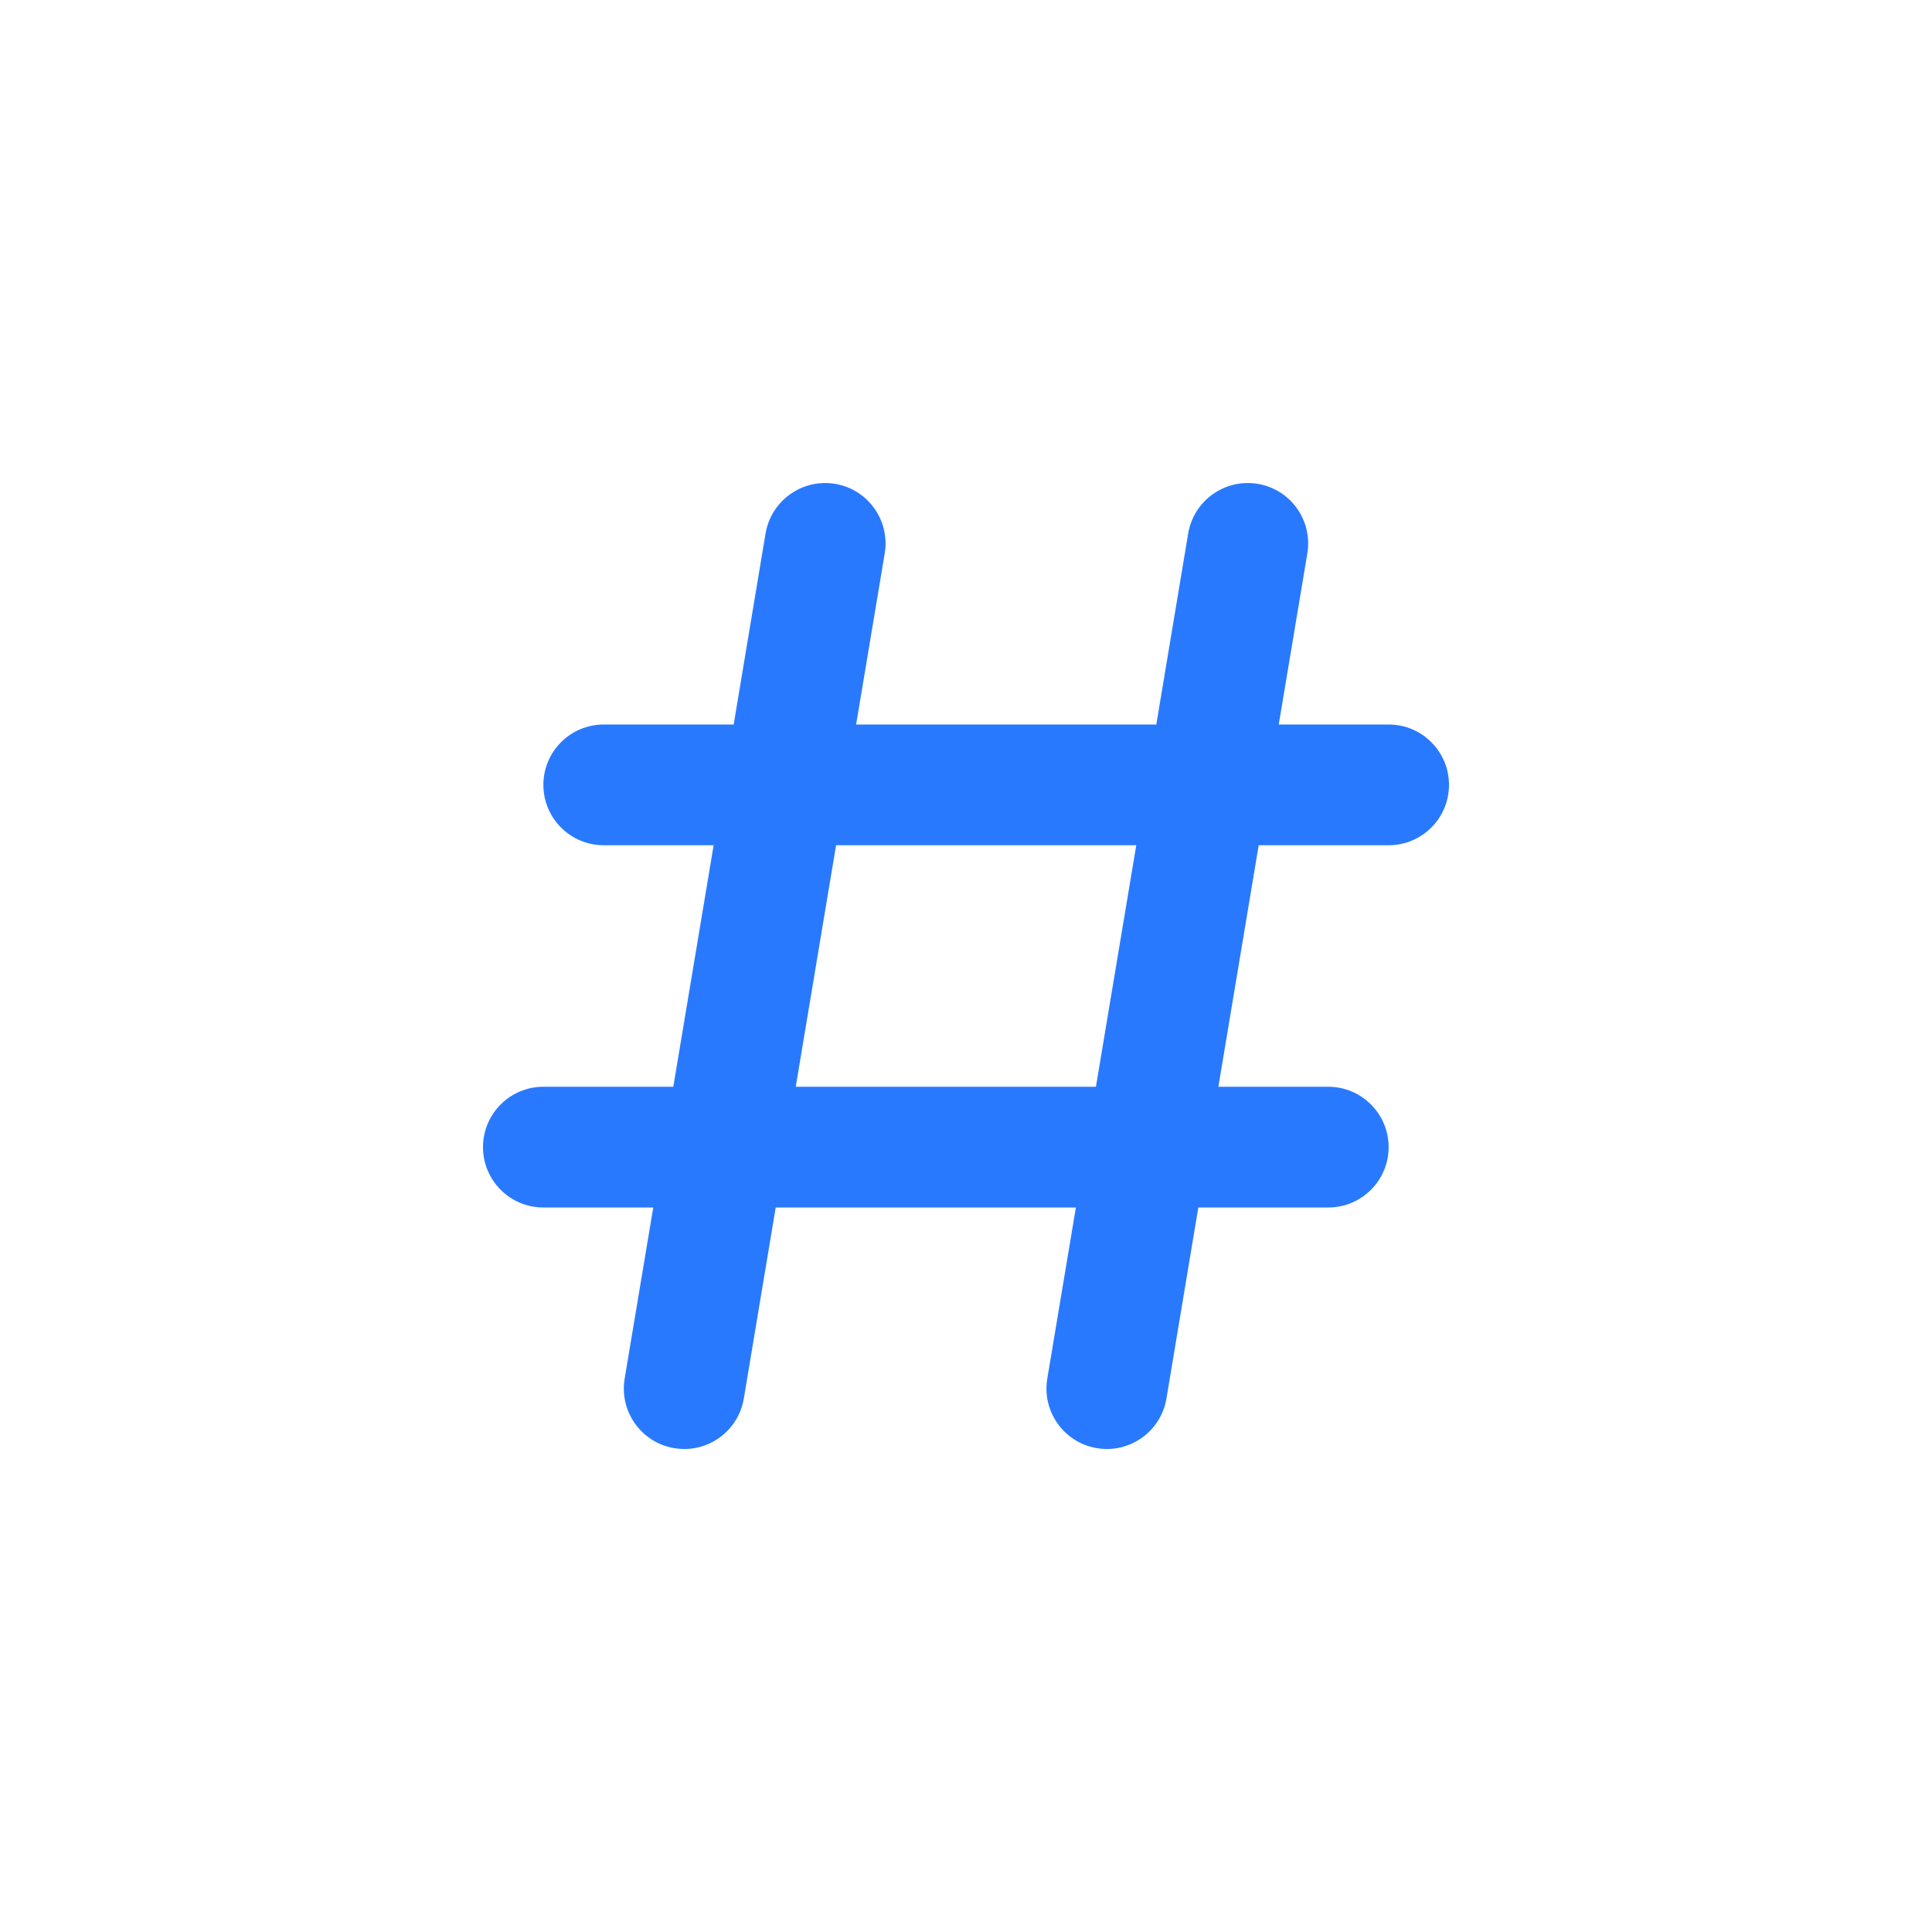
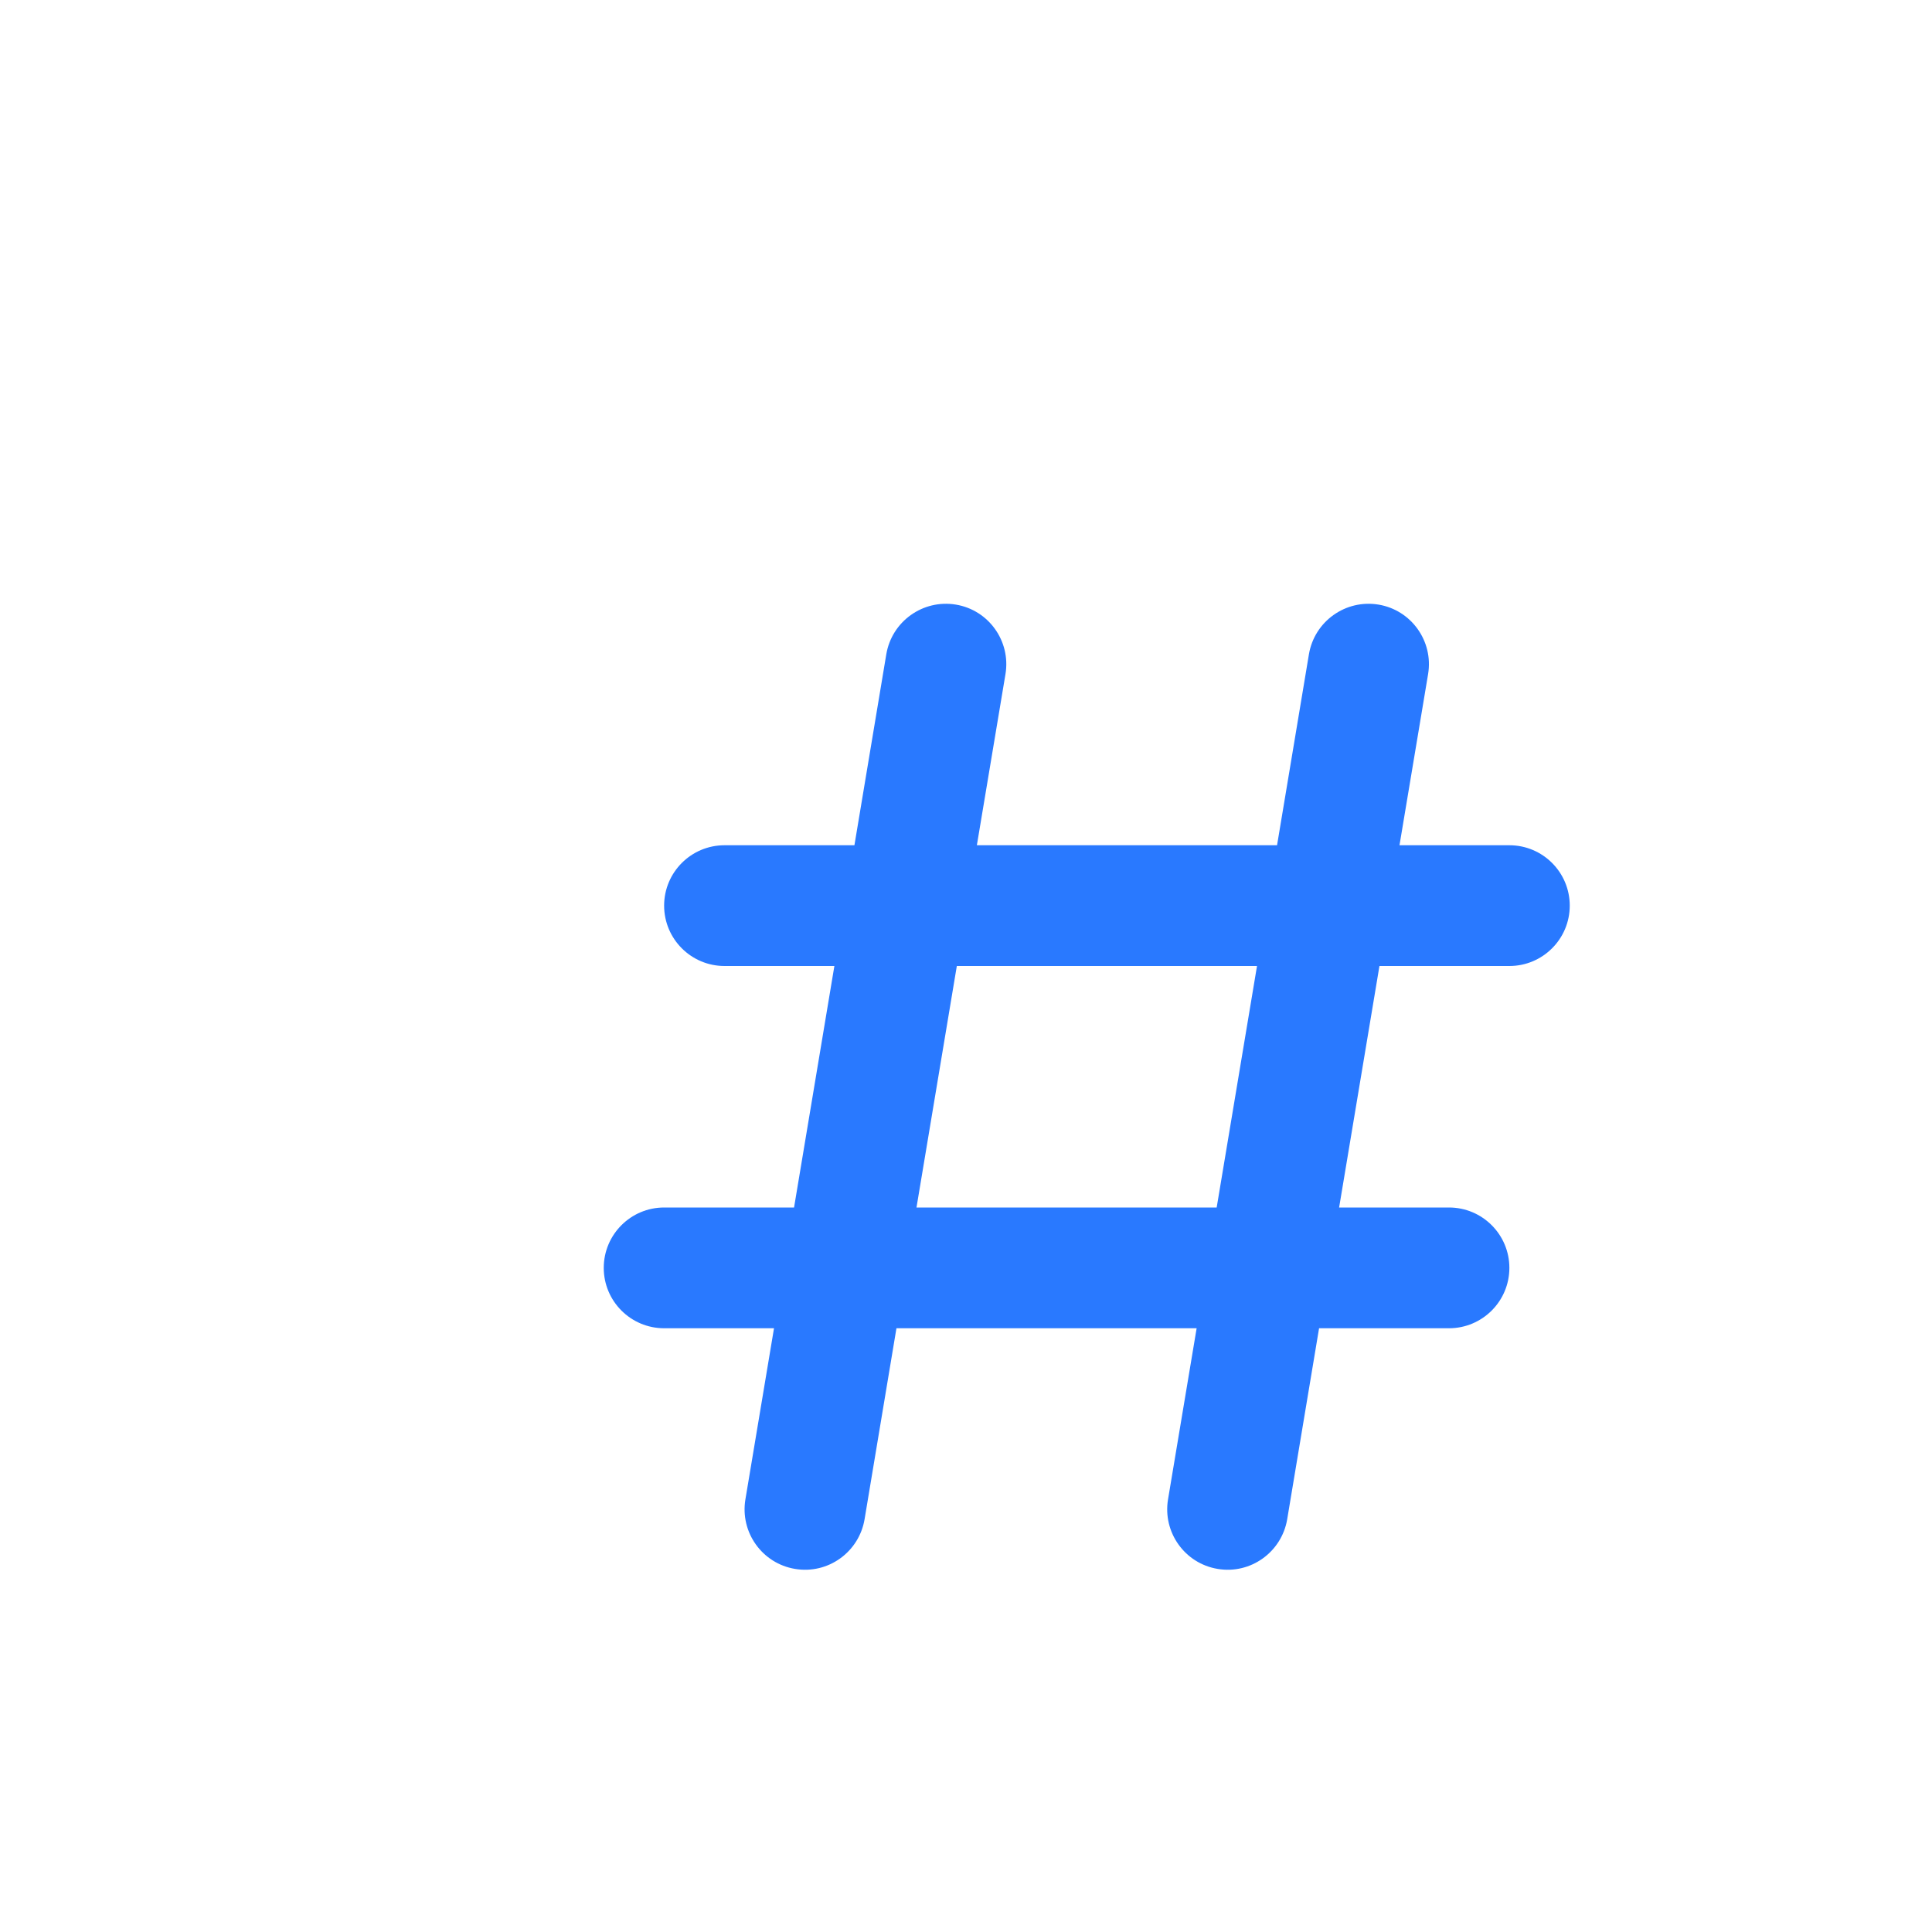
<svg xmlns="http://www.w3.org/2000/svg" width="100%" height="100%" viewBox="0 0 16 16" version="1.1" xml:space="preserve" style="fill-rule:evenodd;clip-rule:evenodd;stroke-linejoin:round;stroke-miterlimit:2;">
  <g id="gdark">
-     <path d="M9.576,6L7.09,6L7.327,4.582C7.372,4.31 7.188,4.052 6.916,4.007C6.643,3.962 6.386,4.146 6.34,4.418L6.076,6L5,6C4.724,6 4.5,6.224 4.5,6.5C4.5,6.776 4.724,7 5,7L5.91,7L5.576,9L4.5,9C4.224,9 4,9.224 4,9.5C4,9.776 4.224,10 4.5,10L5.41,10L5.173,11.418C5.128,11.69 5.312,11.948 5.584,11.993C5.857,12.039 6.114,11.854 6.16,11.582L6.424,10L8.91,10L8.673,11.418C8.628,11.69 8.812,11.948 9.084,11.993C9.357,12.039 9.614,11.854 9.66,11.582L9.924,10L11,10C11.276,10 11.5,9.776 11.5,9.5C11.5,9.224 11.276,9 11,9L10.09,9L10.424,7L11.5,7C11.776,7 12,6.776 12,6.5C12,6.224 11.776,6 11.5,6L10.59,6L10.827,4.582C10.872,4.31 10.688,4.052 10.416,4.007C10.143,3.962 9.886,4.146 9.84,4.418L9.576,6ZM6.924,7L6.59,9L9.076,9L9.41,7L6.924,7Z" style="fill:rgb(41,121,255);" />
+     <g id="rotate_ccw_shadow">
+         </g>
+     <g id="rotate_cw_shadow">
+         </g>
+     <g id="move_shadow">
+         </g>
+     <g id="move_shadow1">
+         </g>
+     <g id="move_shadow2">
+         </g>
+     <g id="move_shadow3">
+         </g>
+     <g id="folder_shadow">
+         </g>
+     <g id="export_shadow">
+         </g>
+     <g id="copy_shadow">
+         </g>
+     <g id="copy_shadow1">
+         </g>
+     <g id="clip_shadow">
+         </g>
+     <g id="clip_shadow1">
+         </g>
+     <g id="cut_shadow">
+         </g>
+     <path d="M10.576,7L8.09,7L8.327,5.582C8.372,5.31 8.188,5.052 7.916,5.007C7.643,4.962 7.386,5.146 7.34,5.418L7.076,7L6,7C5.724,7 5.5,7.224 5.5,7.5C5.5,7.776 5.724,8 6,8L6.91,8L6.576,10L5.5,10C5.224,10 5,10.224 5,10.5C5,10.776 5.224,11 5.5,11L6.41,11L6.173,12.418C6.128,12.69 6.312,12.948 6.584,12.993C6.857,13.039 7.114,12.854 7.16,12.582L7.424,11L9.91,11L9.673,12.418C9.628,12.69 9.812,12.948 10.084,12.993C10.357,13.039 10.614,12.854 10.66,12.582L10.924,11L12,11C12.276,11 12.5,10.776 12.5,10.5C12.5,10.224 12.276,10 12,10L11.09,10L11.424,8L12.5,8C12.776,8 13,7.776 13,7.5C13,7.224 12.776,7 12.5,7L11.59,7L11.827,5.582C11.872,5.31 11.688,5.052 11.416,5.007C11.143,4.962 10.886,5.146 10.84,5.418L10.576,7ZM7.924,8L7.59,10L10.076,10L10.41,8L7.924,8Z" style="fill:rgb(41,121,255);" />
  </g>
+   <g id="menu">
+     </g>
</svg>
